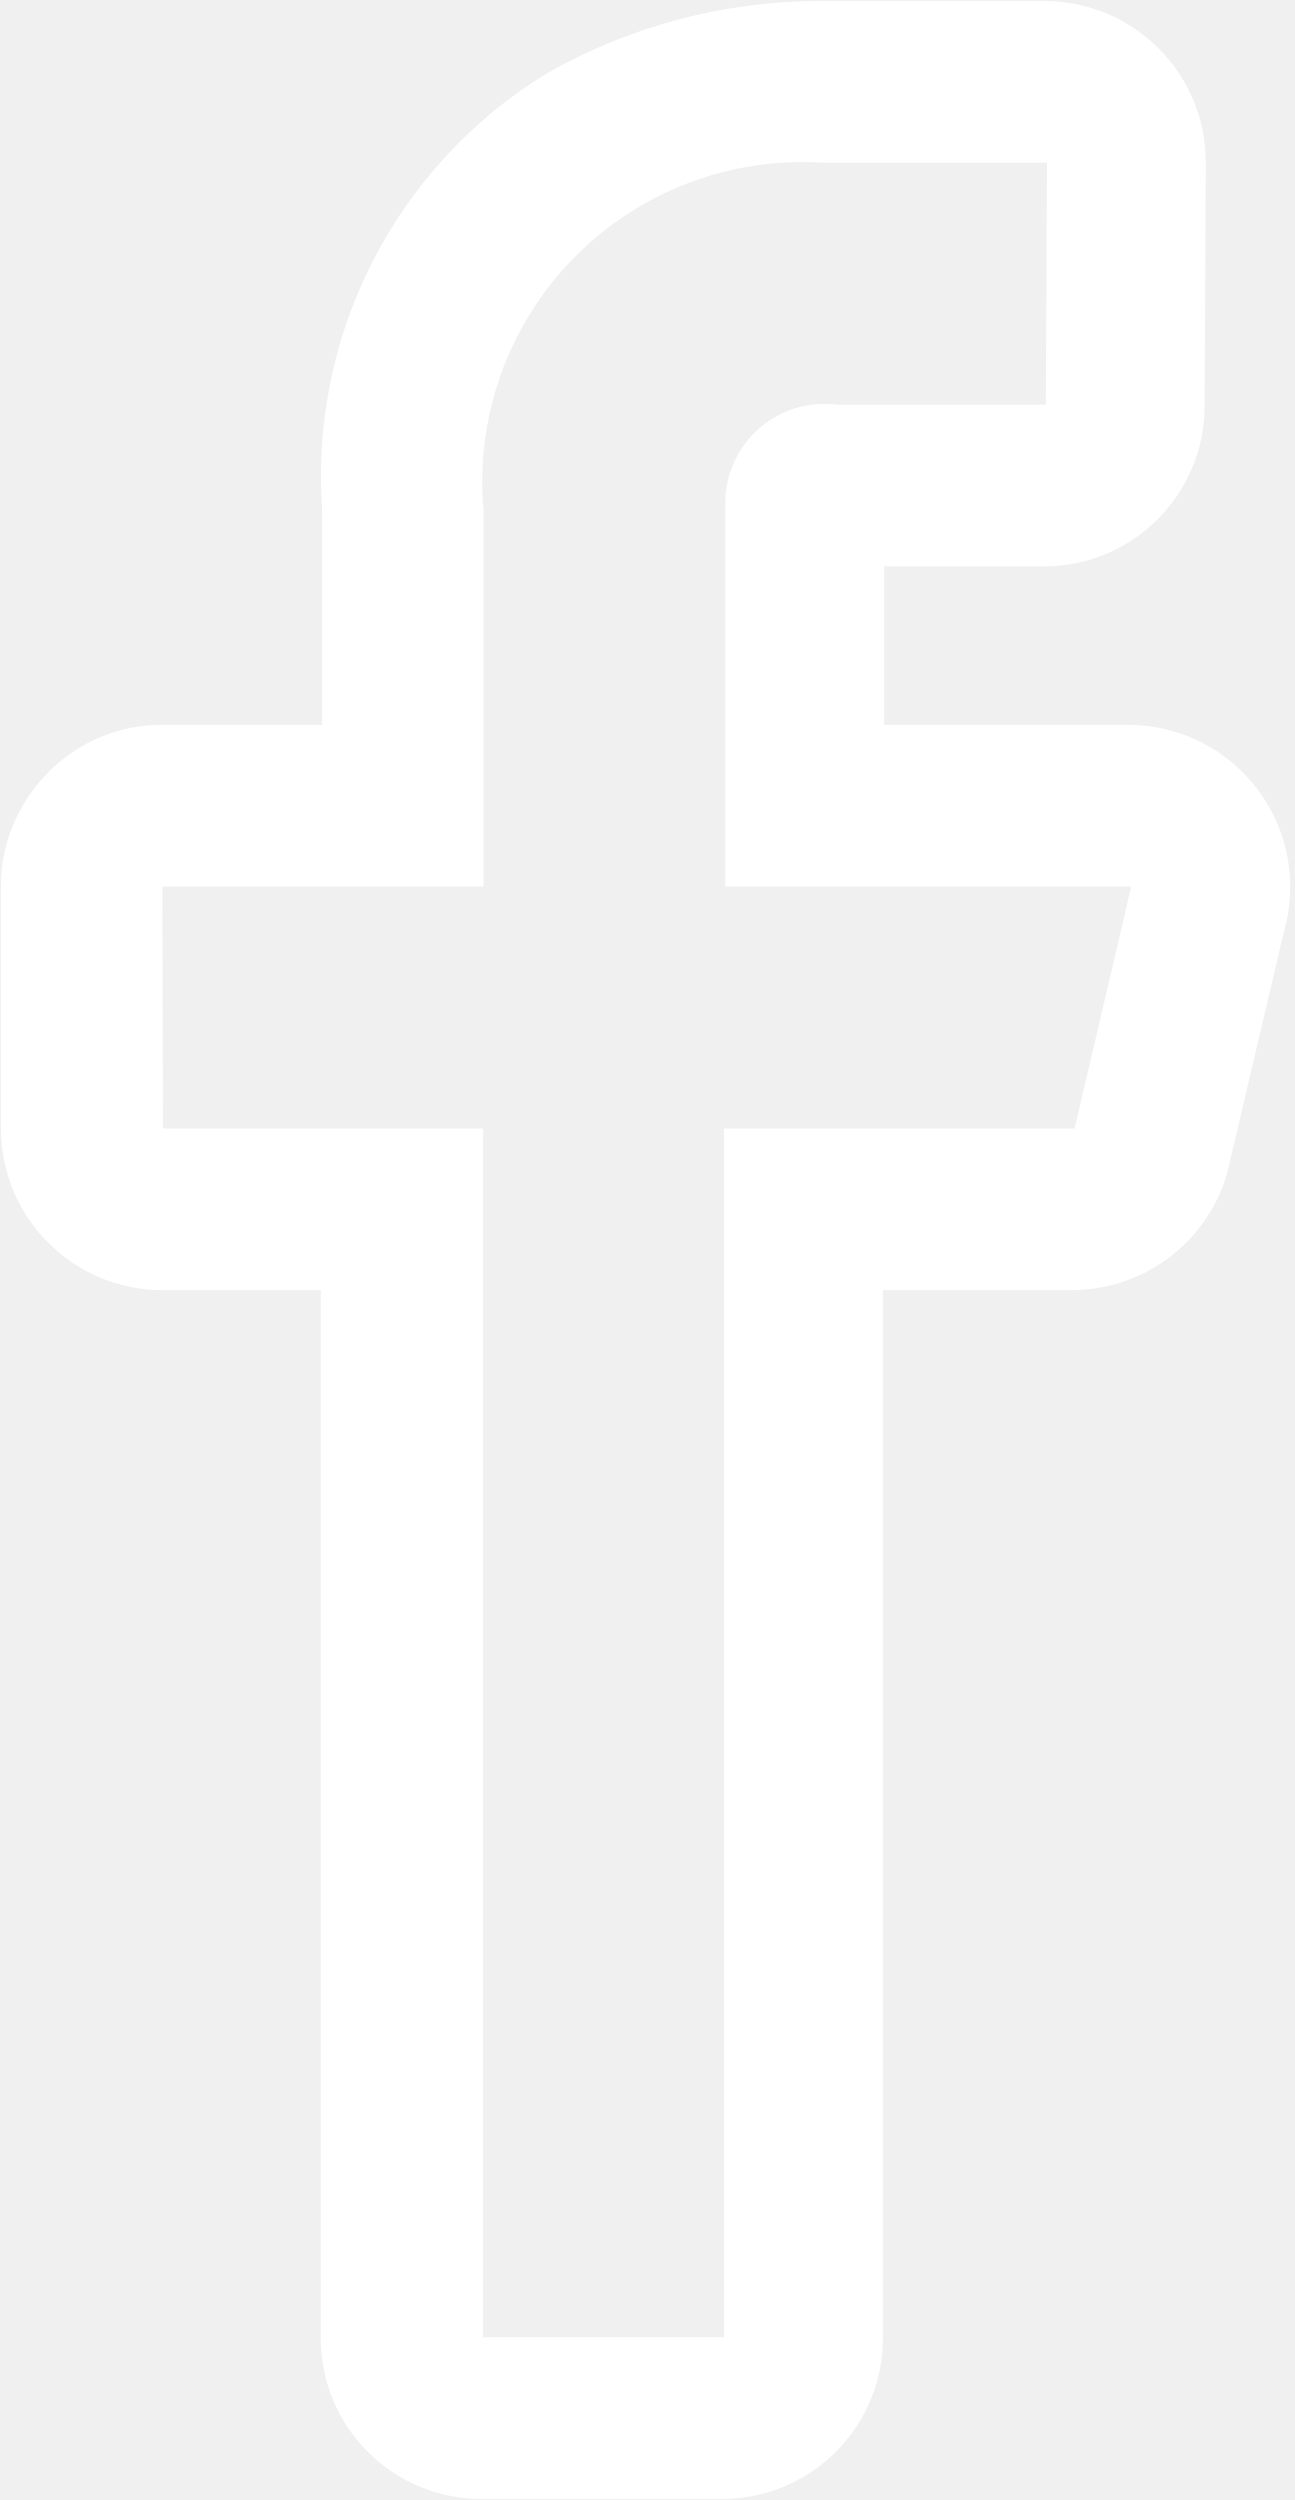
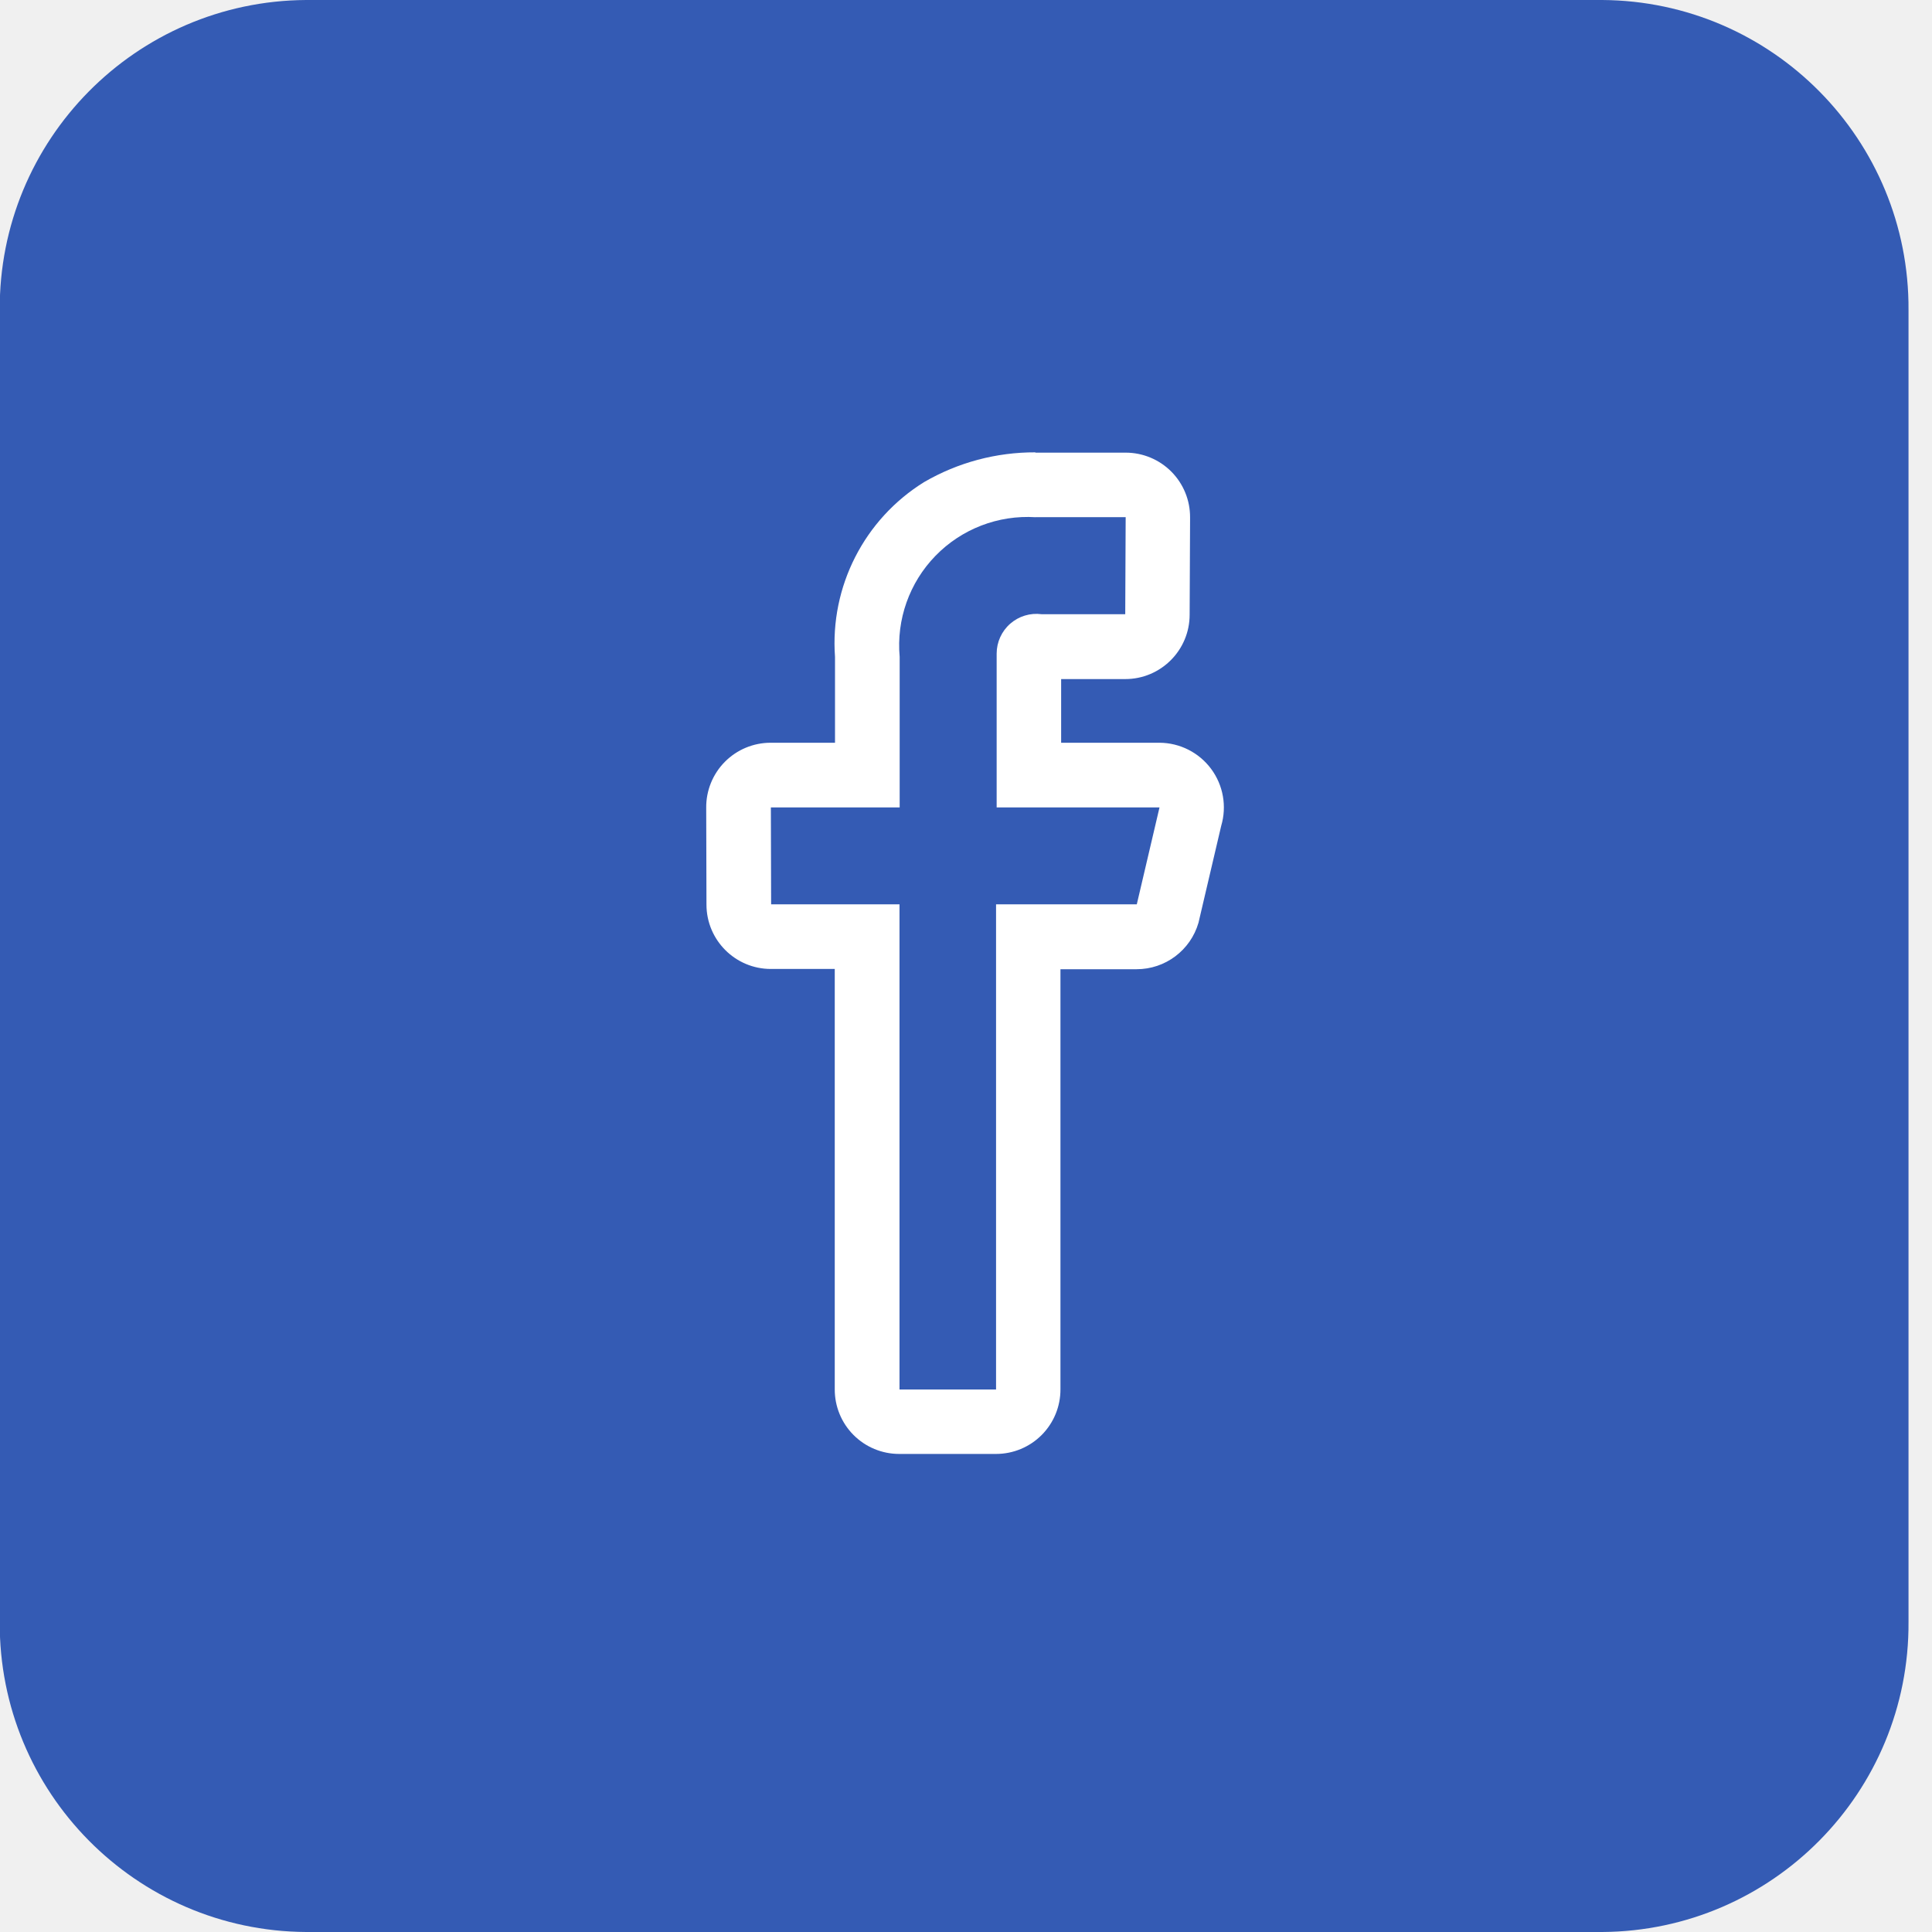
- <svg xmlns="http://www.w3.org/2000/svg" width="12.093" height="23.35" viewBox="0 0 12.093 23.35">
+ <svg xmlns="http://www.w3.org/2000/svg" width="45" height="45" viewBox="0 0 45 45">
  <defs>
    <style>
      .cls-1 {
+         fill: #345bb4;
+       }
+ 
+       .cls-1, .cls-2 {
+         fill-rule: evenodd;
+       }
+ 
+       .cls-2 {
        fill: #fff;
-         fill-rule: evenodd;
      }
    </style>
  </defs>
-   <path id="Facebook" class="cls-1" d="M536.117,2112.05h2.1l-0.011,2.26h-1.947a0.927,0.927,0,0,0-1.047.92v3.58h3.792l-0.529,2.26H535.2v11.29h-2.25l0-11.29h-2.99l-0.006-2.26h3v-3.51a2.988,2.988,0,0,1,3.166-3.25m2.1,0h0m-2.105-1.51h0a5.146,5.146,0,0,0-2.594.69,4.415,4.415,0,0,0-2.074,4.07v2h-1.5a1.483,1.483,0,0,0-1.064.45,1.506,1.506,0,0,0-.437,1.07l0,2.25a1.512,1.512,0,0,0,1.5,1.51h1.488l0,9.78a1.5,1.5,0,0,0,1.5,1.51h2.25a1.5,1.5,0,0,0,1.5-1.51v-9.78h1.774a1.512,1.512,0,0,0,1.441-1.09l0.529-2.25a1.515,1.515,0,0,0-1.441-1.94h-2.291v-1.48h1.493a1.5,1.5,0,0,0,1.5-1.5l0.011-2.19c0-.03,0-0.05,0-0.08a1.507,1.507,0,0,0-1.5-1.51h-2.105Z" transform="translate(-528.438 -2110.53)" />
+   <path id="Rounded_Rectangle_4" data-name="Rounded Rectangle 4" class="cls-1" d="M7.13,0H37.318a7.179,7.179,0,0,1,7.135,7.222V37.778A7.179,7.179,0,0,1,37.318,45H7.13A7.179,7.179,0,0,1-.006,37.778V7.223A7.179,7.179,0,0,1,7.13,0Z" />
+   <path id="Facebook" class="cls-2" d="M24.117,12.046c0.089,0,.141,0,0.141,0h1.961l-0.01,2.26H24.261a0.926,0.926,0,0,0-1.047.918v3.583h3.793l-0.529,2.257H23.2v11.3H20.951l0-11.3h-2.99l-0.006-2.257h3V15.3a2.989,2.989,0,0,1,3.166-3.253m2.1,0h0m-2.105-1.511h0a5.12,5.12,0,0,0-2.594.694A4.416,4.416,0,0,0,19.449,15.3V17.3h-1.5a1.5,1.5,0,0,0-1.5,1.512l0.006,2.257a1.5,1.5,0,0,0,1.5,1.5h1.488l0,9.789a1.5,1.5,0,0,0,1.5,1.507H23.2a1.5,1.5,0,0,0,1.5-1.507V22.575h1.774a1.5,1.5,0,0,0,1.441-1.082l0.529-2.257A1.507,1.507,0,0,0,27.006,17.3H24.716V15.817h1.493a1.5,1.5,0,0,0,1.5-1.5l0.01-2.184c0-.028,0-0.055,0-0.083a1.5,1.5,0,0,0-1.5-1.507H24.3c-0.043,0-.1,0-0.183,0h0Z" />
</svg>
